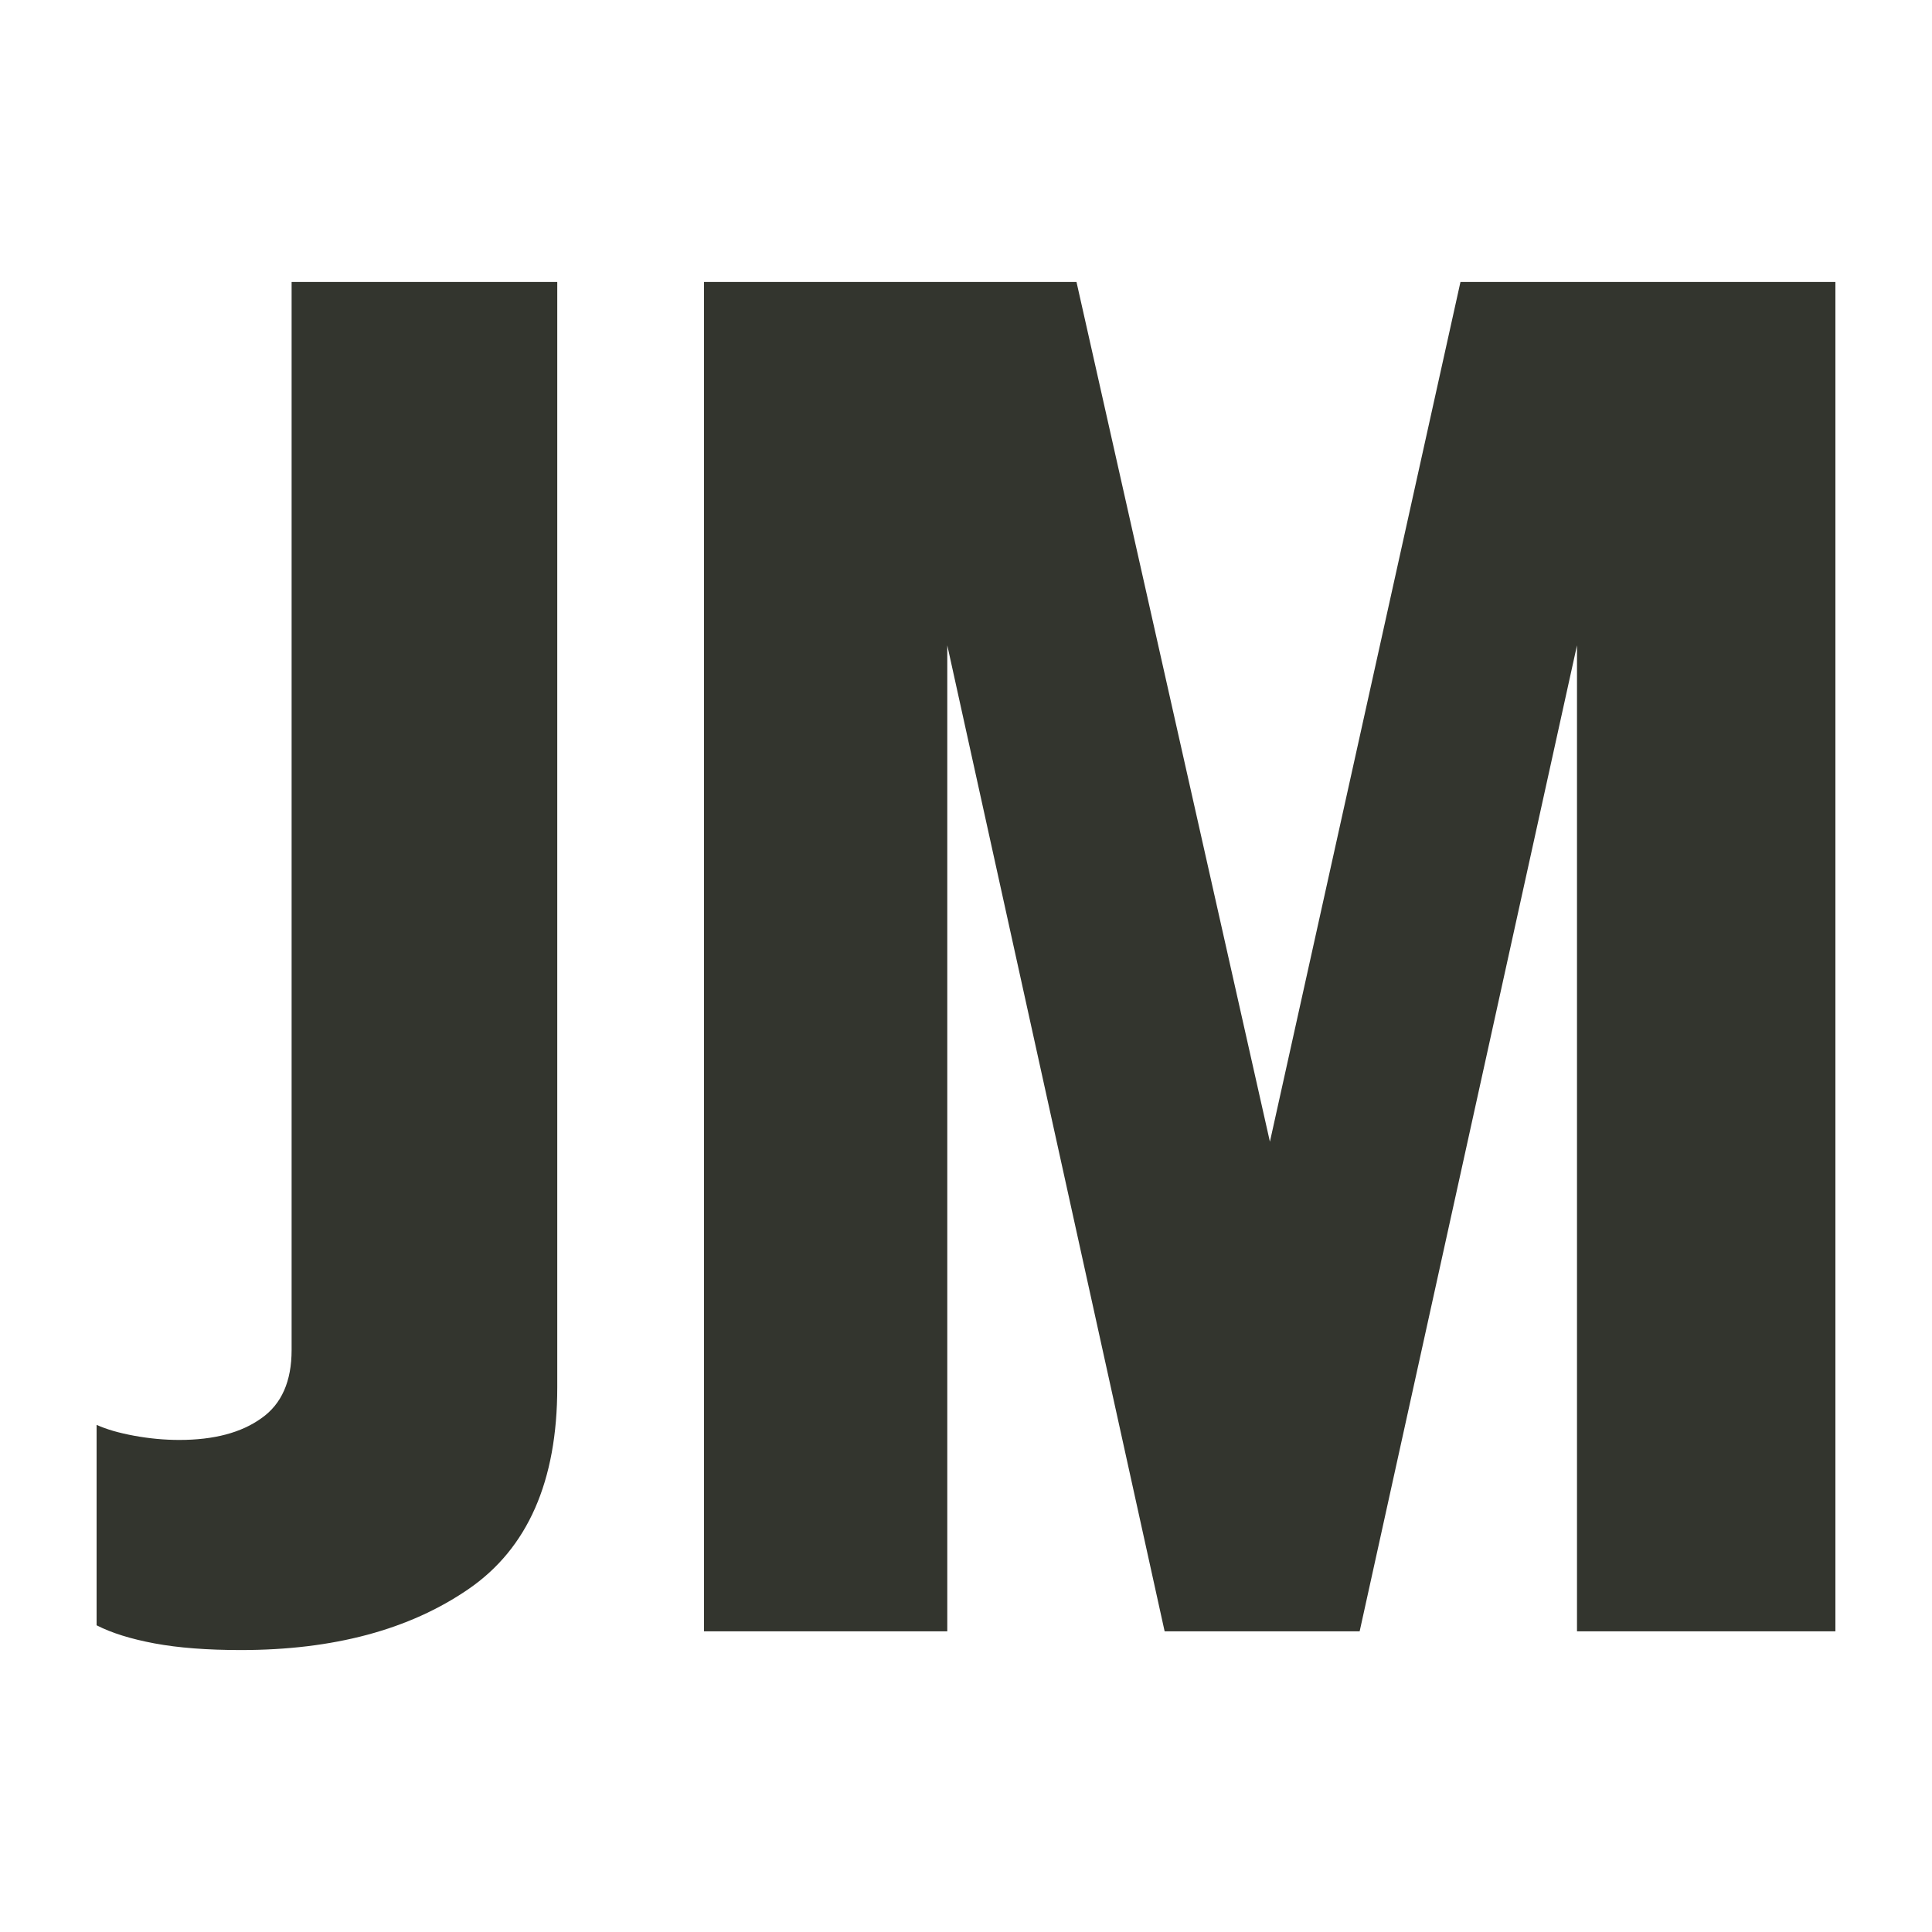
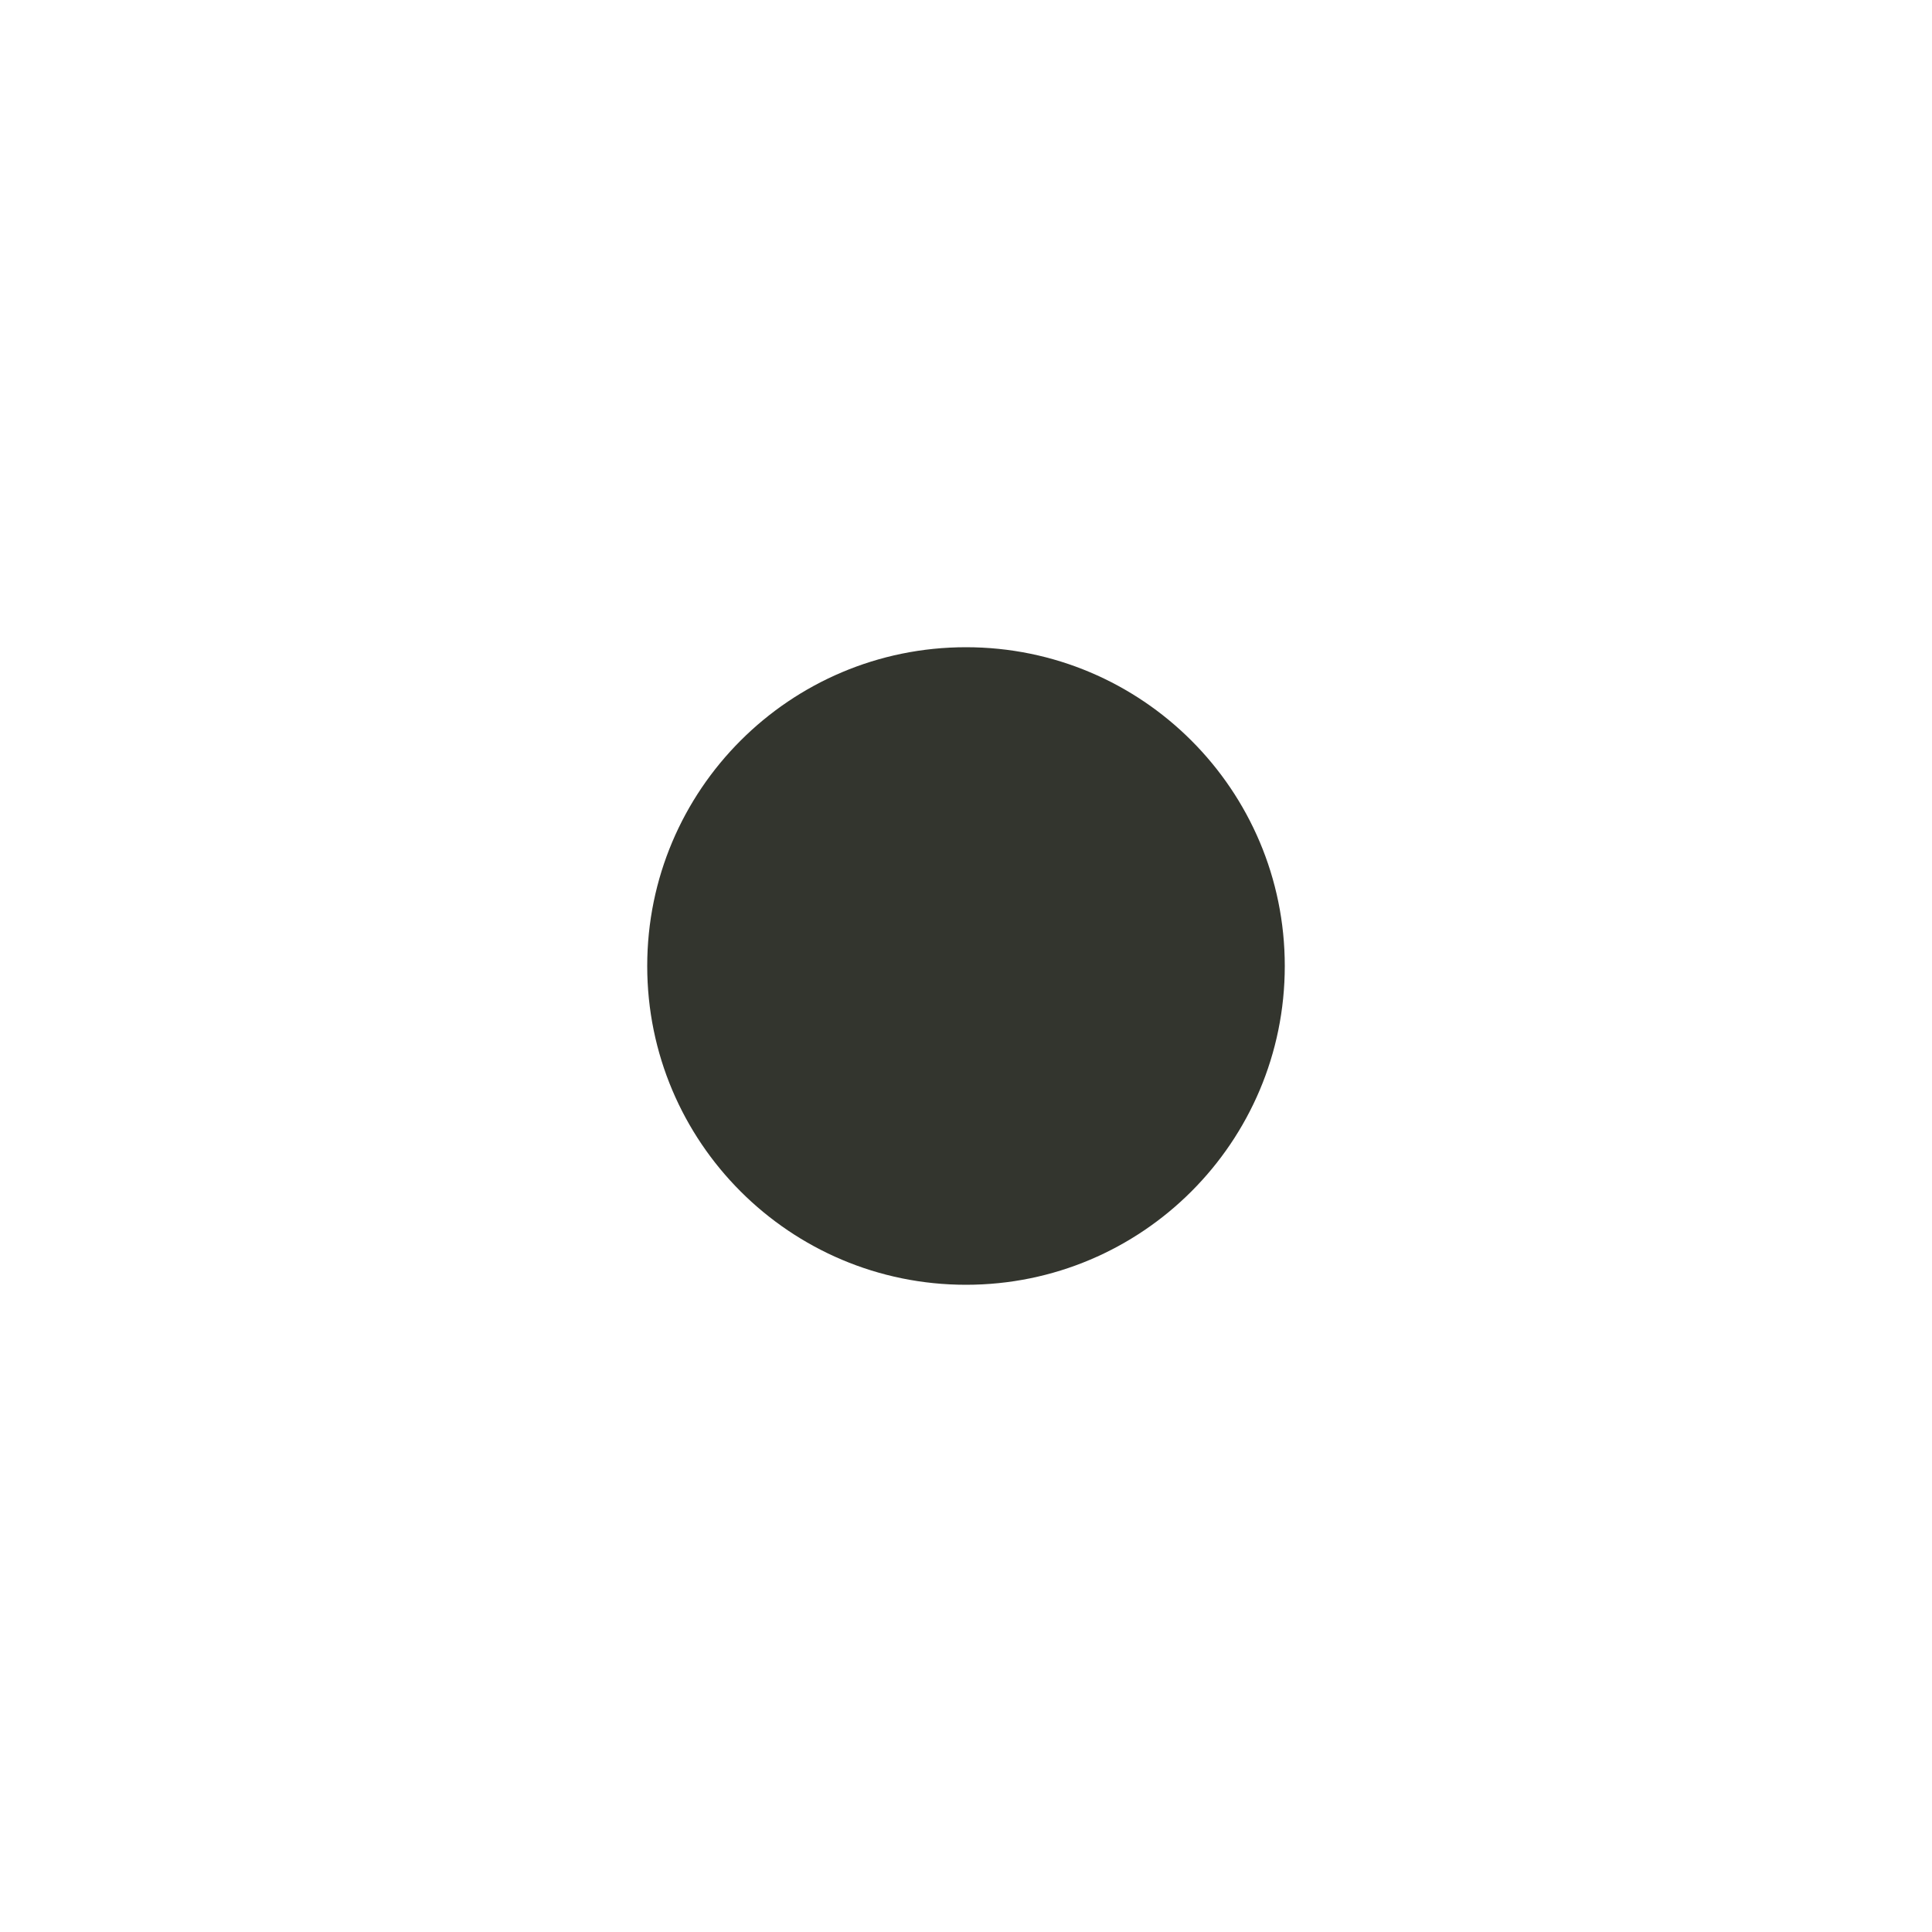
<svg xmlns="http://www.w3.org/2000/svg" viewBox="0 0 32 32">
-   <path d="M3.99 27.33Q3.15 27.33 2.56 27.22Q1.97 27.11 1.6 26.92V23.6Q1.84 23.71 2.22 23.78Q2.6 23.85 2.97 23.85Q3.83 23.85 4.33 23.49Q4.83 23.14 4.83 22.36V4.67H9.23V22.98Q9.23 25.31 7.76 26.32Q6.29 27.33 3.99 27.33ZM11.66 27.02V4.67H17.83L22.55 25.65H19.54L24.19 4.67H30.4V27.02H26.12V7.71L26.77 7.74L22.52 27.02H19.29L15.04 7.74L15.69 7.71V27.02Z" fill="#33352E" />
+   <circle cx="16" cy="16" r="5.28" fill="#33352E" />
  <style>
    @media (prefers-color-scheme: dark) {
-       path { fill: #EDEEE8; }
+       circle { fill: #EDEEE8; }
    }
  </style>
</svg>
